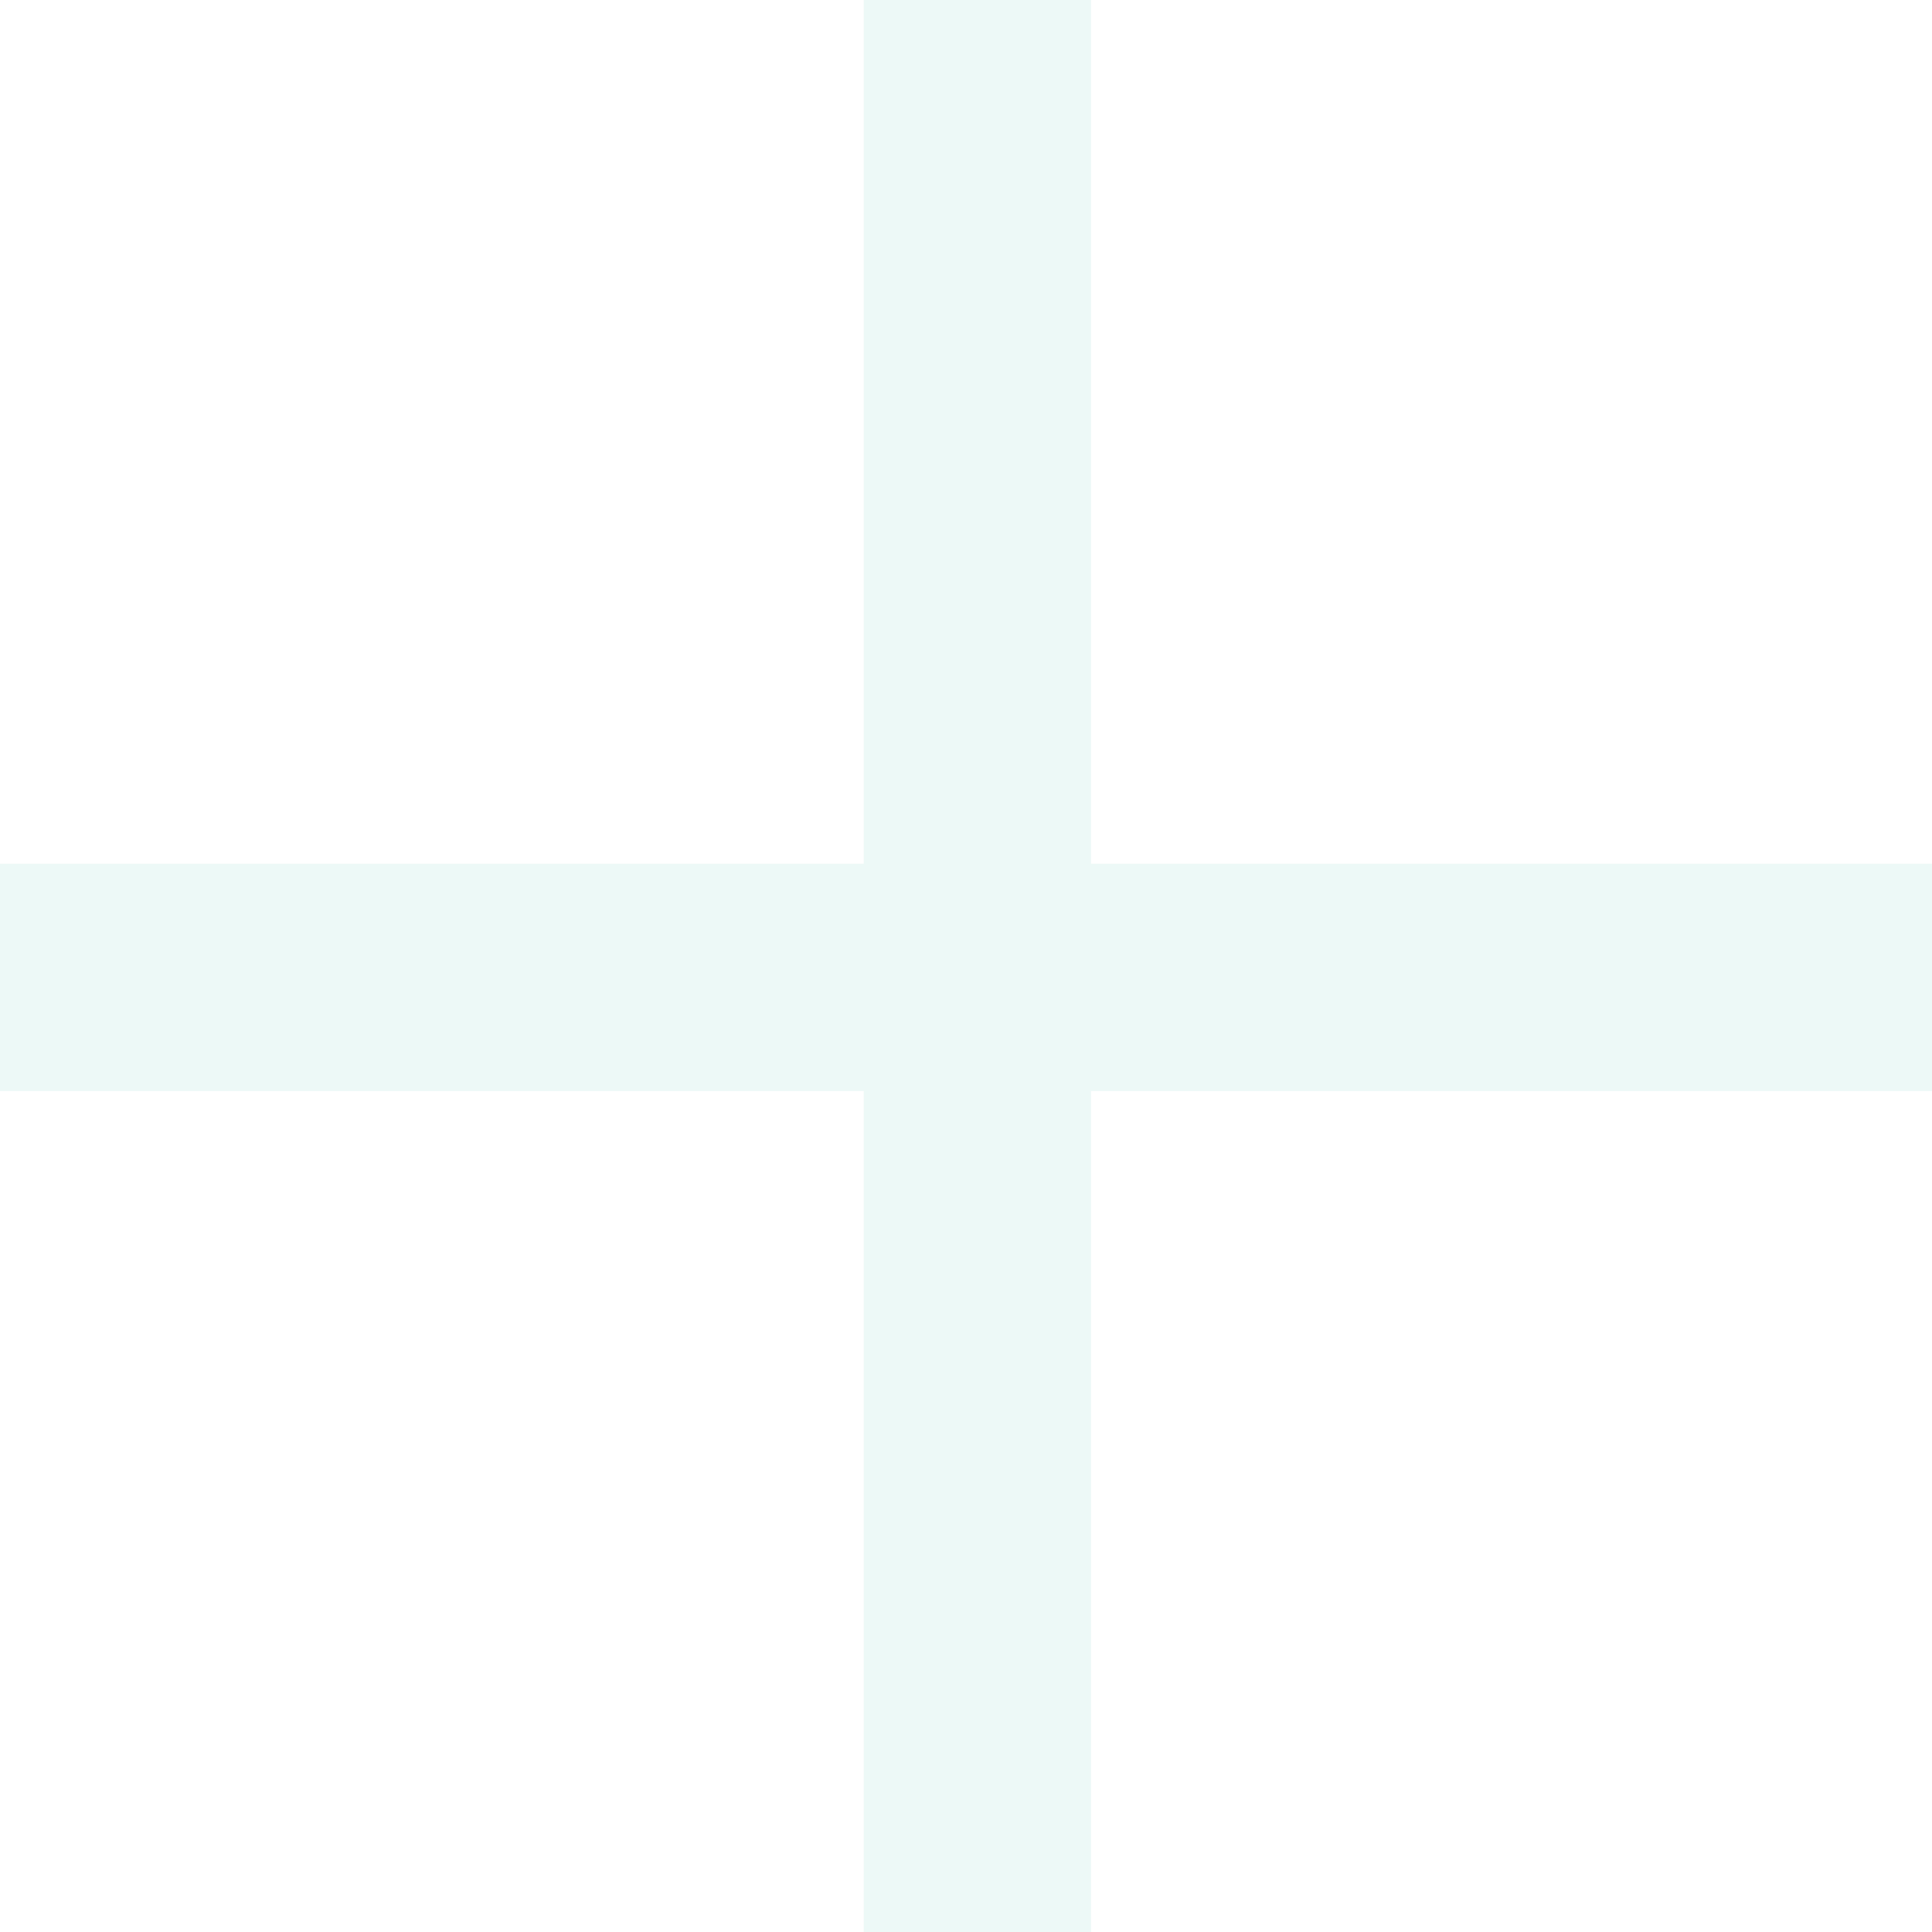
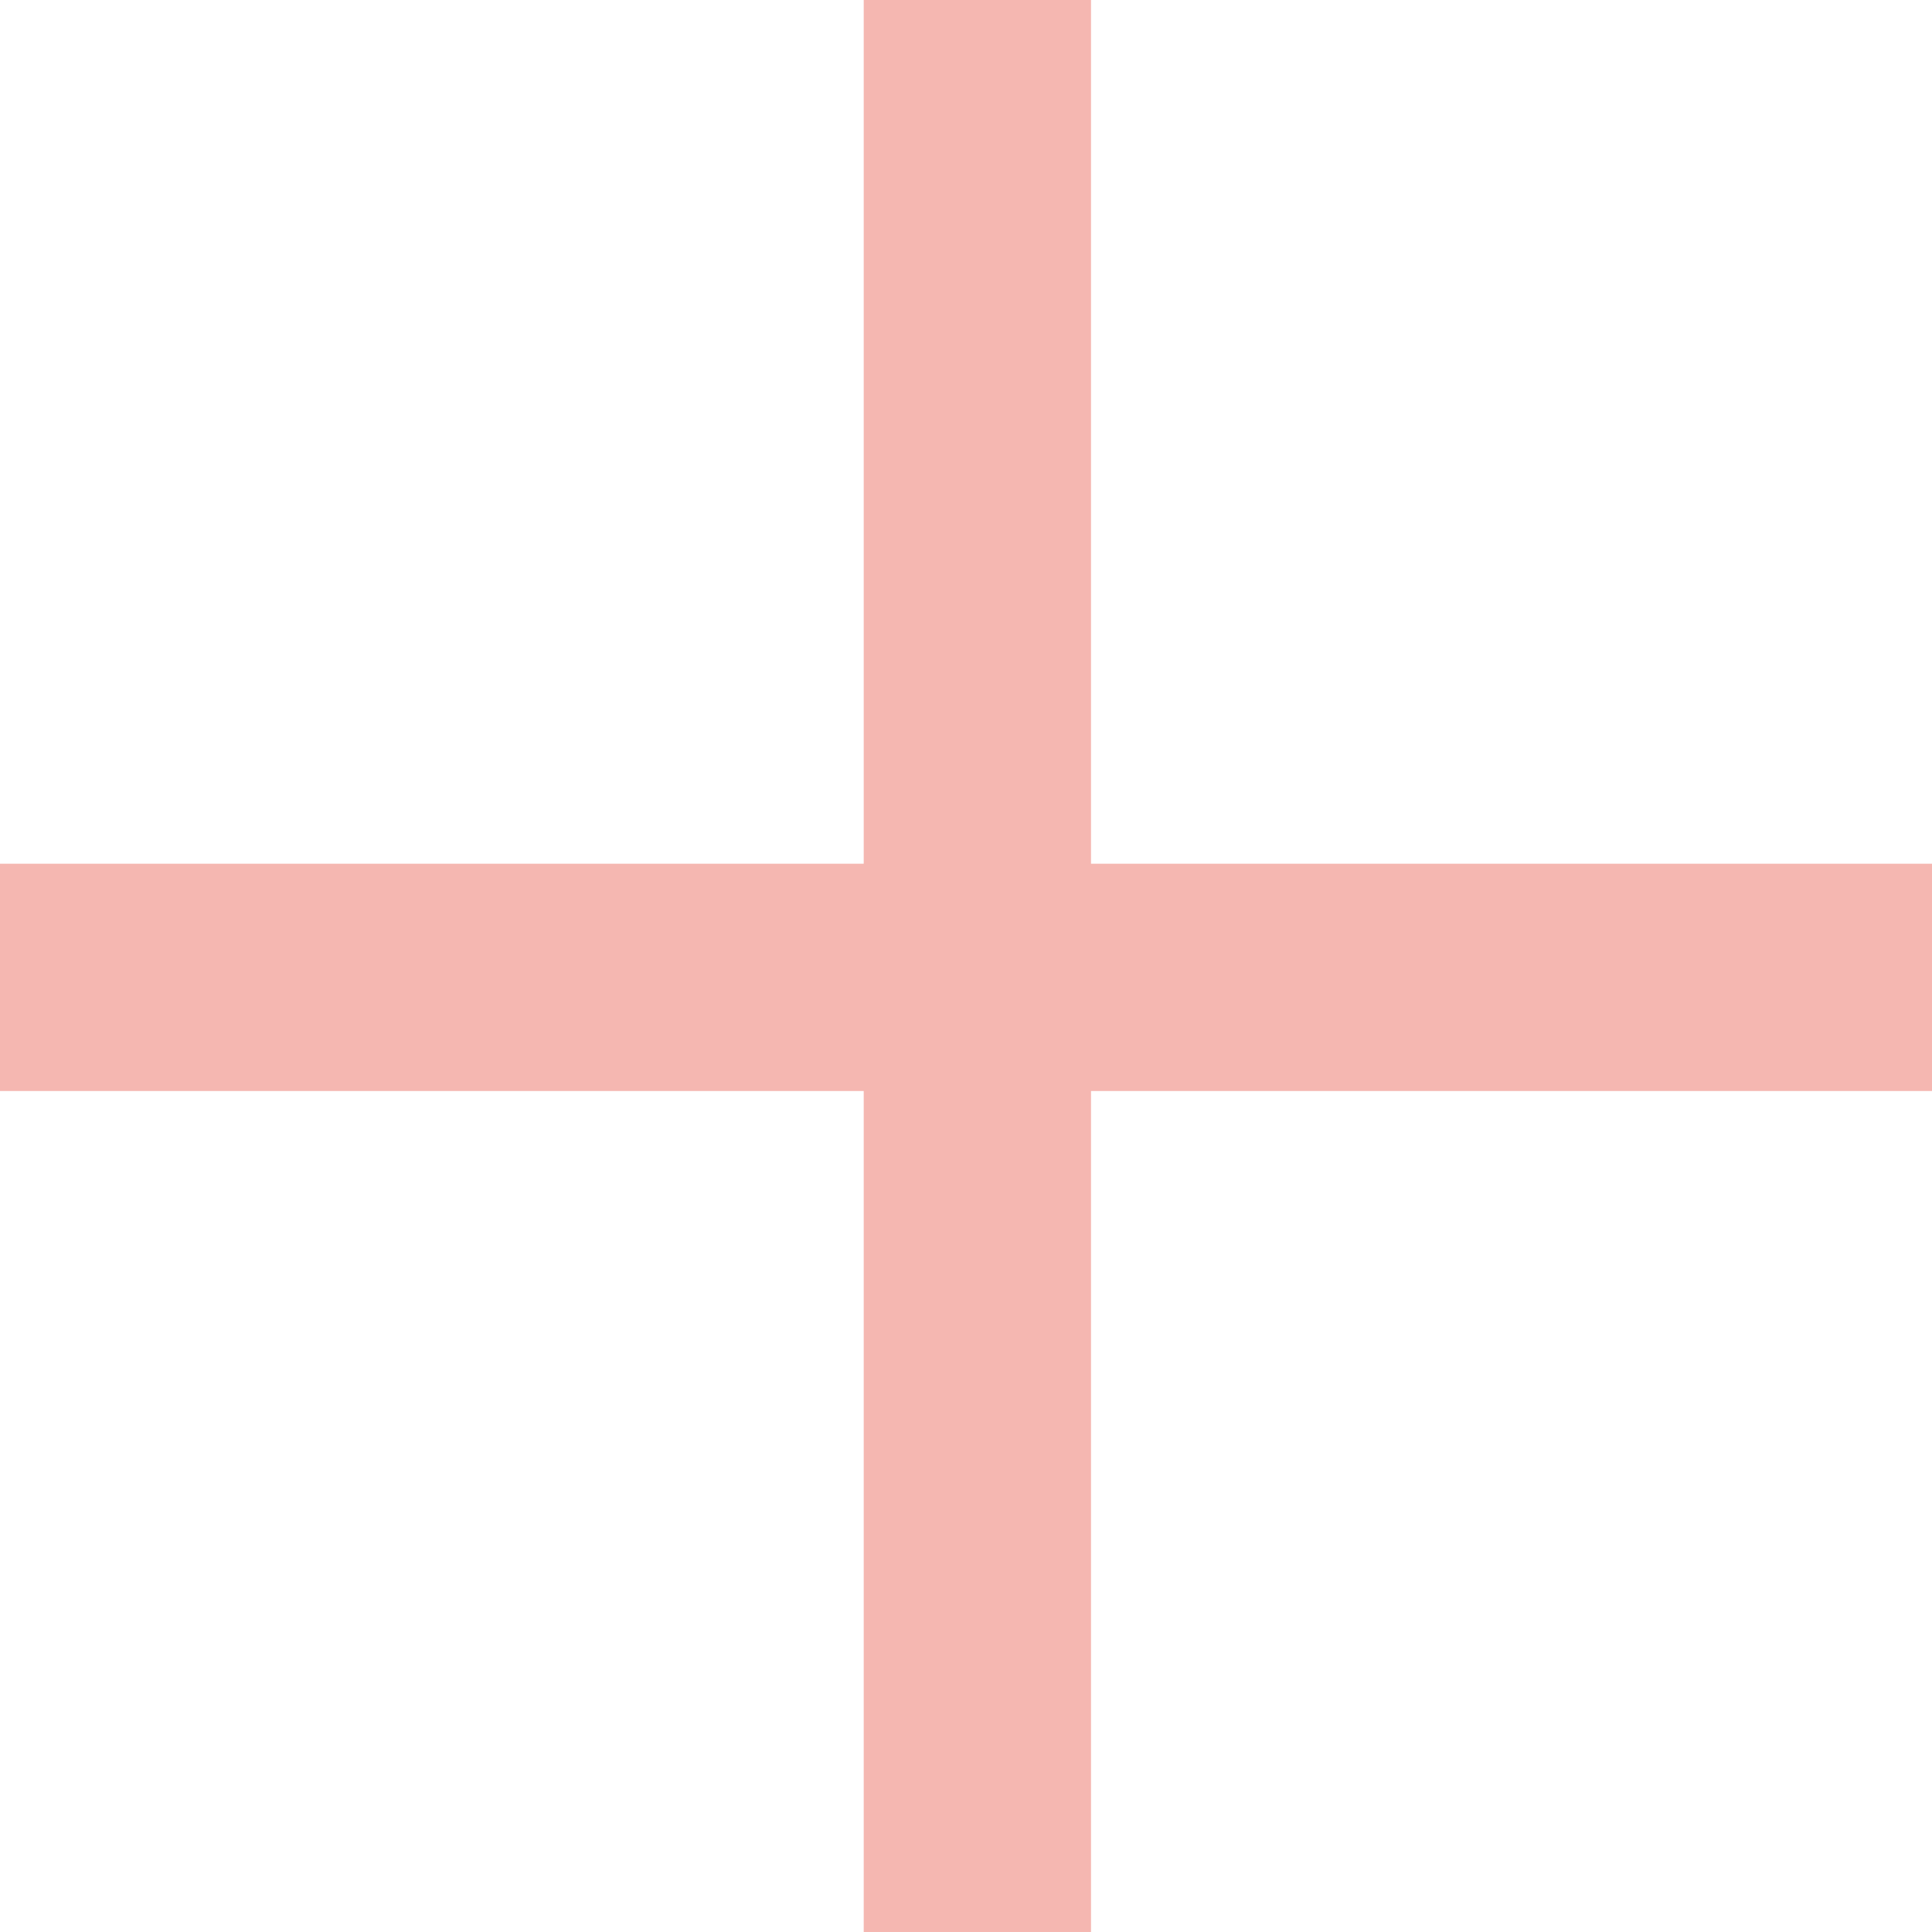
<svg xmlns="http://www.w3.org/2000/svg" width="85px" height="85px" viewBox="0 0 85 85" version="1.1">
  <g id="Desktop" stroke="none" stroke-width="1" fill="none" fill-rule="evenodd">
-     <g id="StartScreen-Expanded" transform="translate(-987, -910)" fill="#EDF9F7" fill-rule="nonzero" stroke="#EDF9F7">
+     <g id="StartScreen-Expanded" transform="translate(-987, -910)" fill="#F5B7B1" fill-rule="nonzero" stroke="#F5B7B1">
      <g id="Group-2" transform="translate(325, 428)">
        <g id="Group" transform="translate(662, 482)">
          <g id="Rectangle-7" transform="translate(0, 38)">
            <g id="Rectangle-6">
              <g id="Rectangle-5">
                <g id="Rectangle-3">
                  <rect id="Rectangle" x="0.5" y="0.5" width="84" height="9" />
                </g>
              </g>
            </g>
          </g>
          <g id="Rectangle-8" transform="translate(38, 0)">
            <rect id="Rectangle" transform="translate(5, 42.5) rotate(90) translate(-5, -42.5) " x="-37" y="38" width="84" height="9" />
          </g>
        </g>
      </g>
    </g>
  </g>
</svg>
